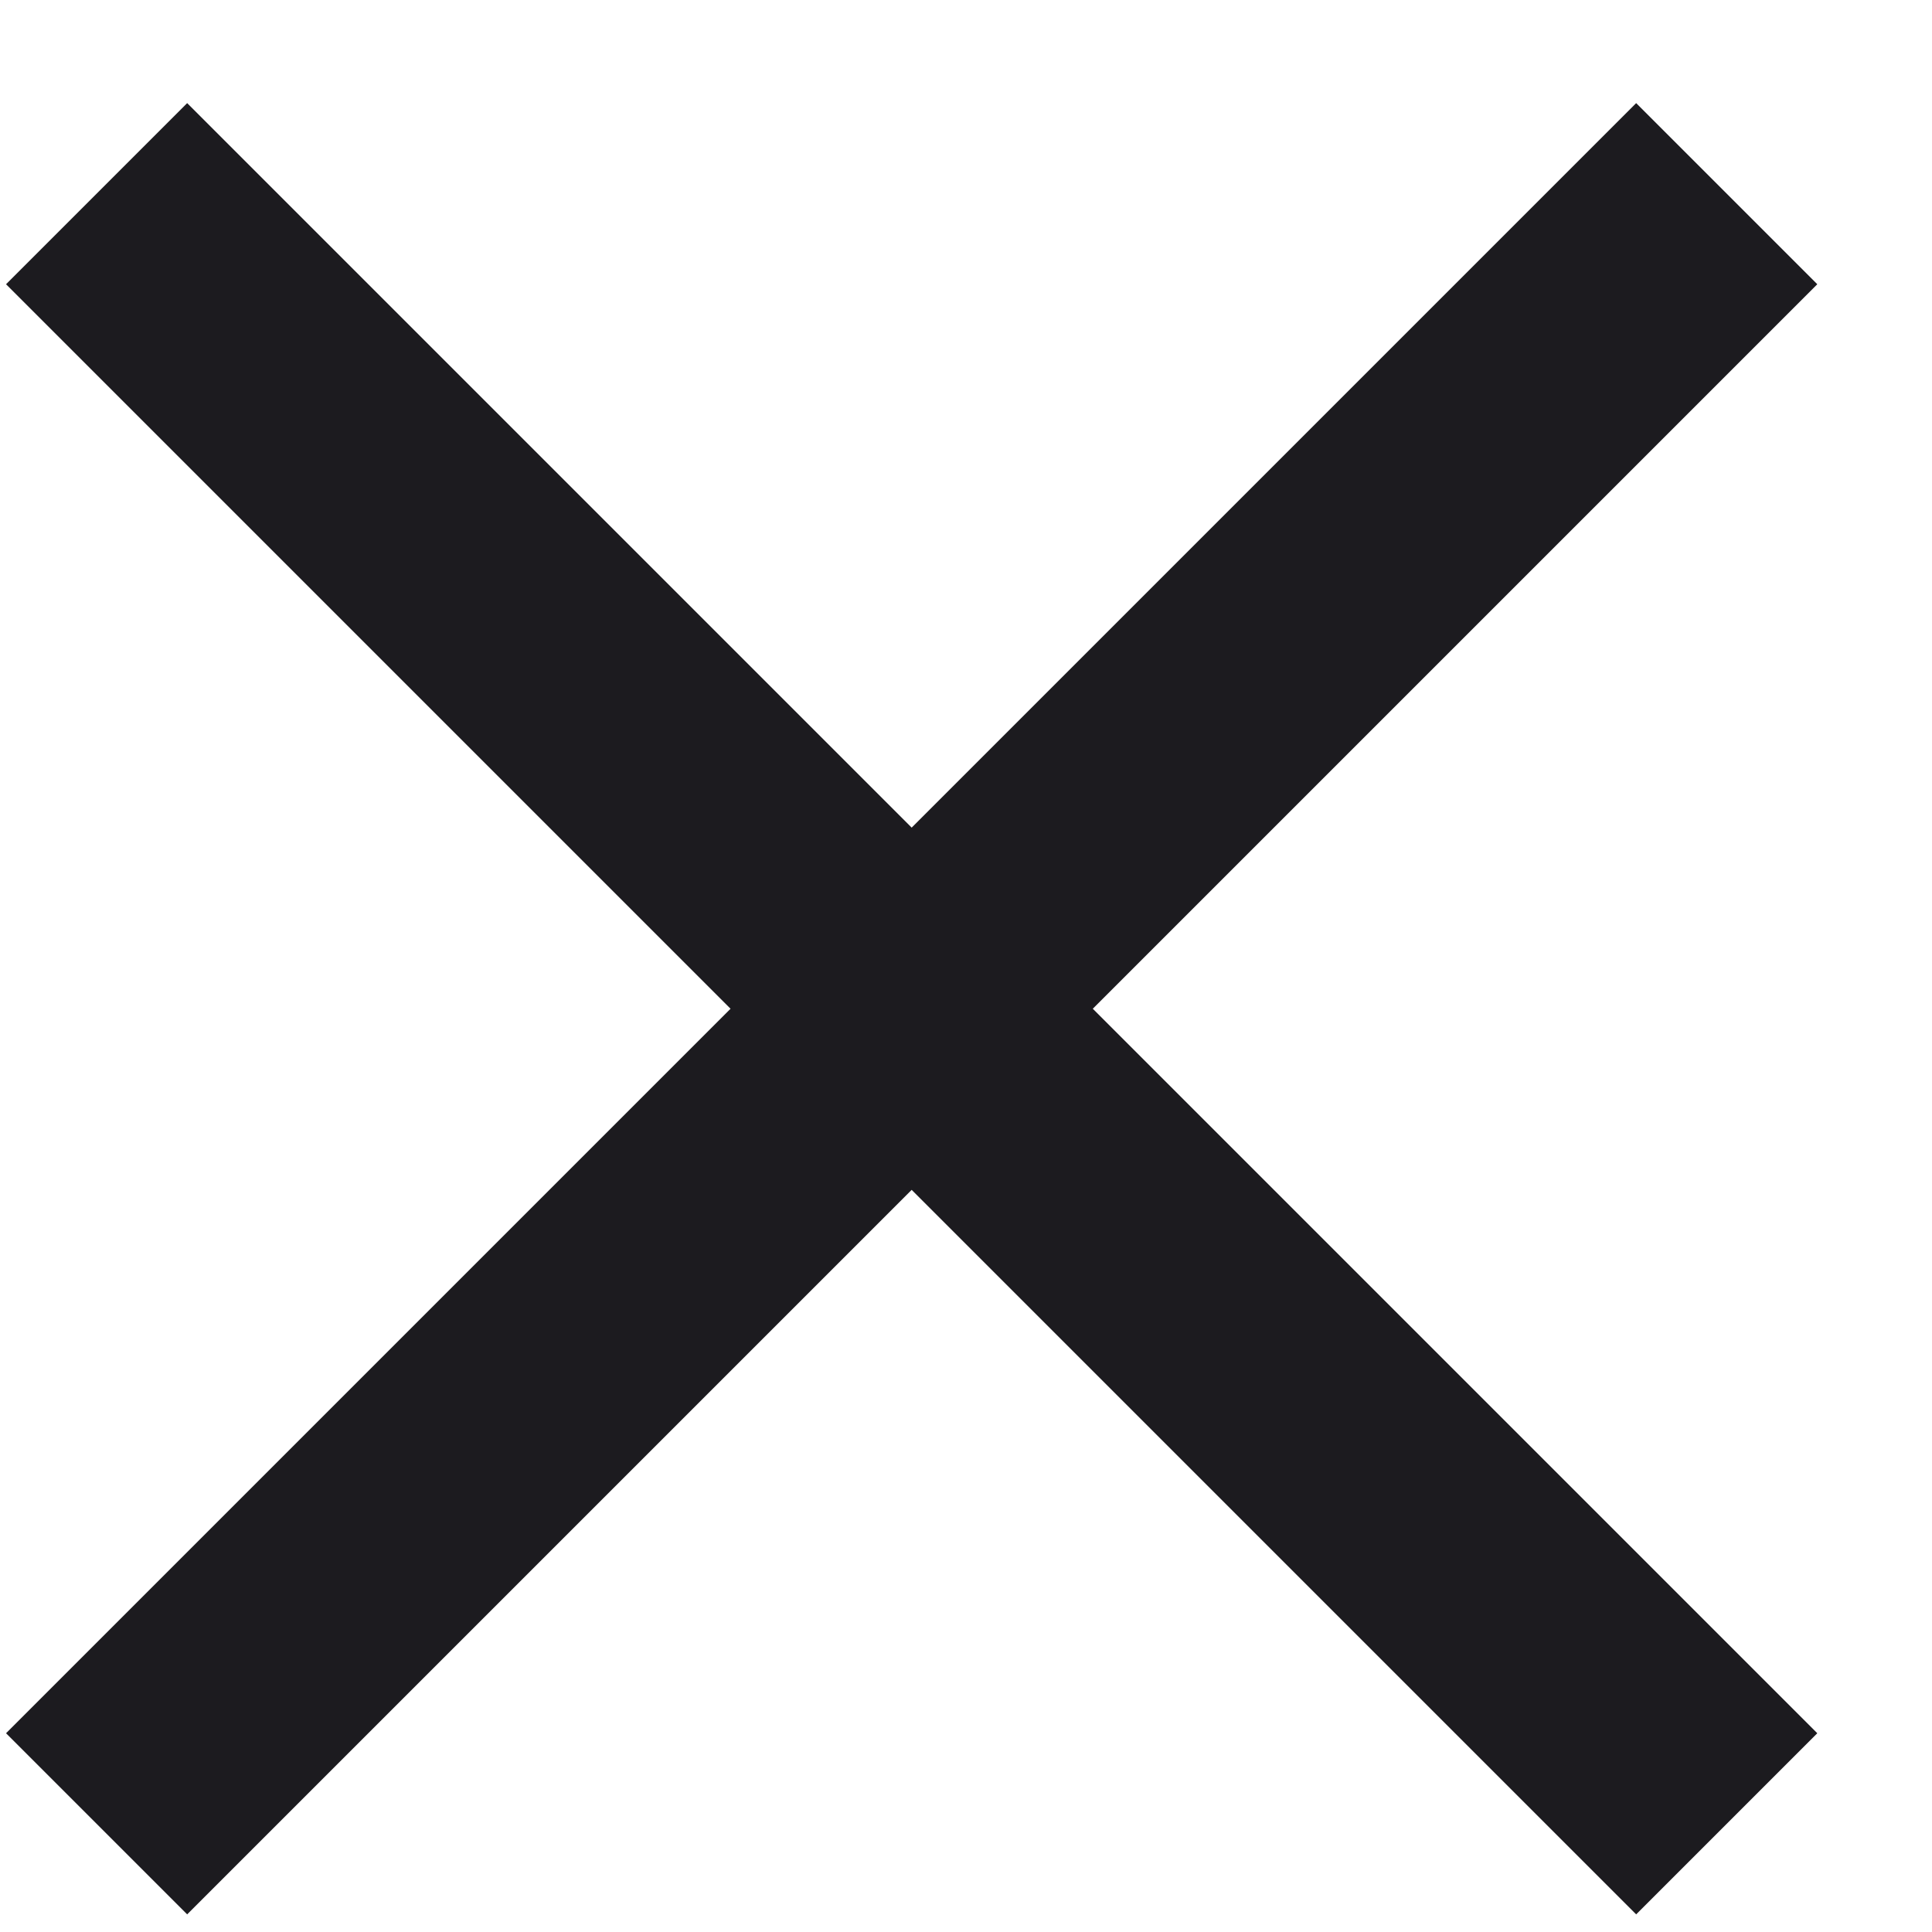
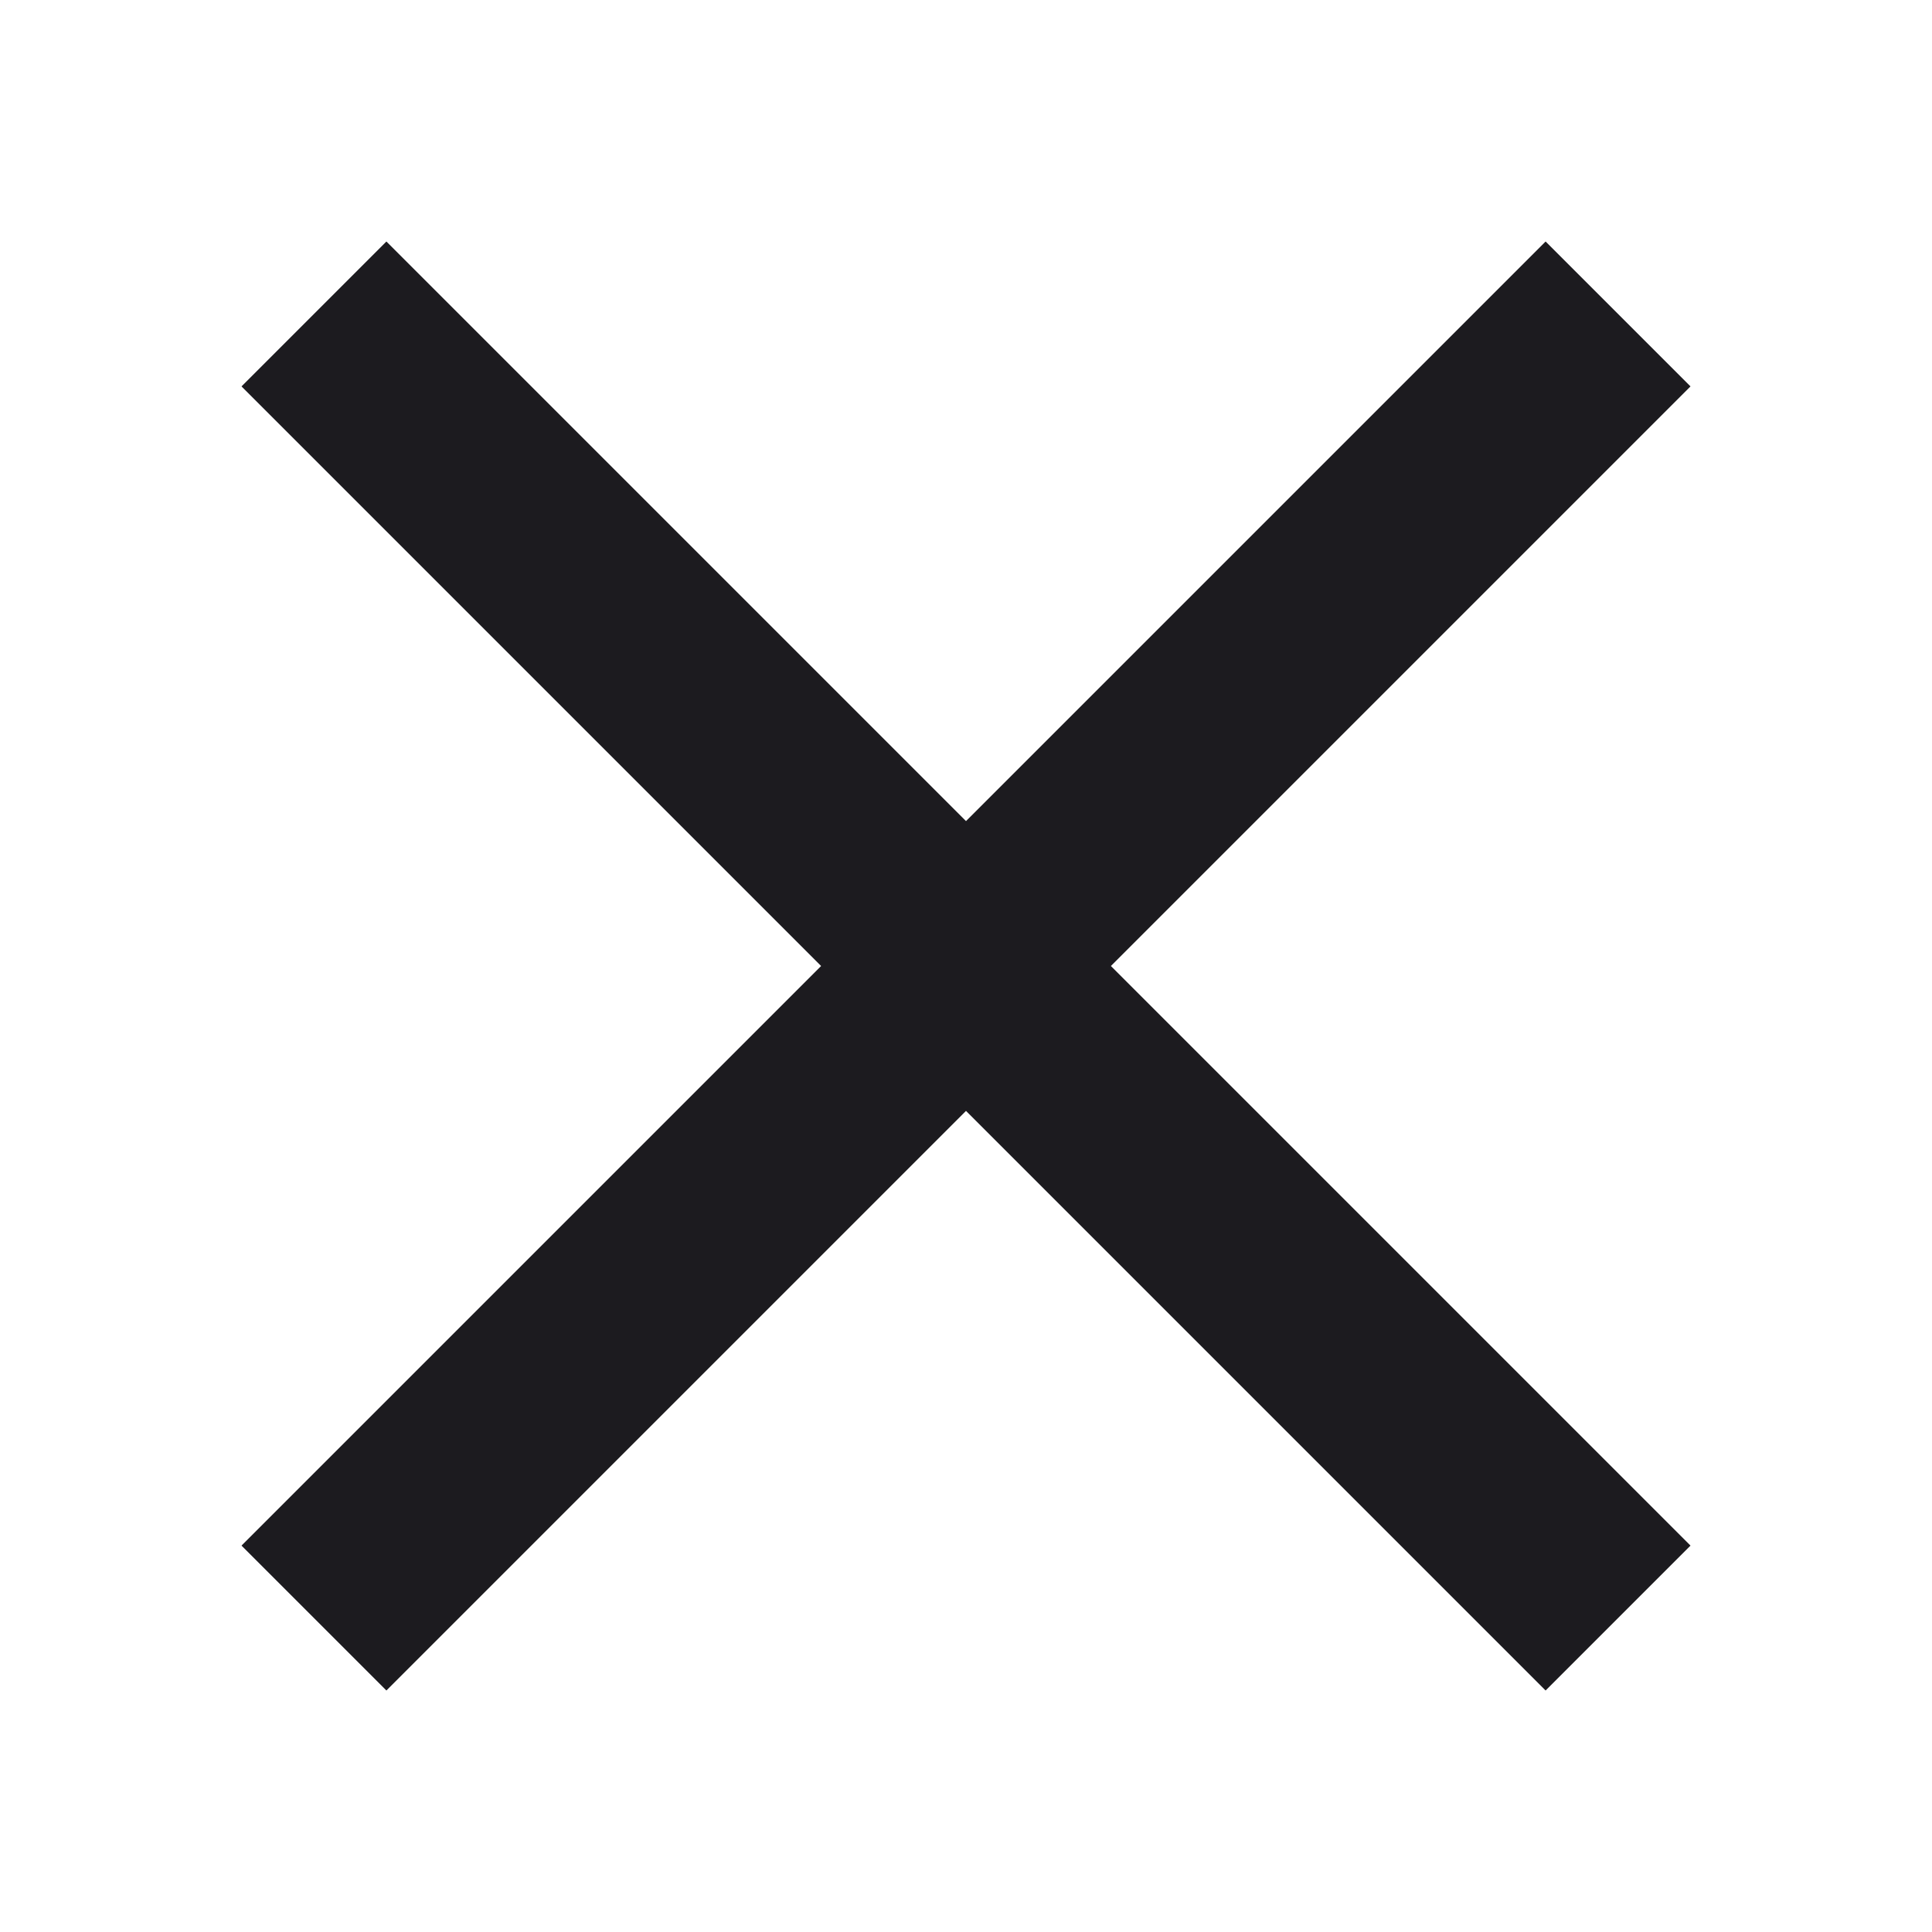
- <svg xmlns="http://www.w3.org/2000/svg" width="16" height="16" viewBox="0 0 16 16" fill="none">
-   <path d="M1.55 15.854L0.05 14.354L6.05 8.354L0.05 2.354L1.55 0.854L7.55 6.854L13.55 0.854L15.05 2.354L9.05 8.354L15.05 14.354L13.55 15.854L7.55 9.854L1.55 15.854Z" fill="#1C1B1F" />
+ <svg xmlns="http://www.w3.org/2000/svg" id="Layer_1" viewBox="0 0 20 20">
+   <defs>
+     <style>.cls-1{fill:#1c1b1f;}</style>
+   </defs>
+   <path class="cls-1" d="m4,17.5l-1.5-1.5,6-6L2.5,4l1.5-1.5,6,6,6-6,1.5,1.5-6,6,6,6-1.5,1.5-6-6-6,6Z" />
</svg>
